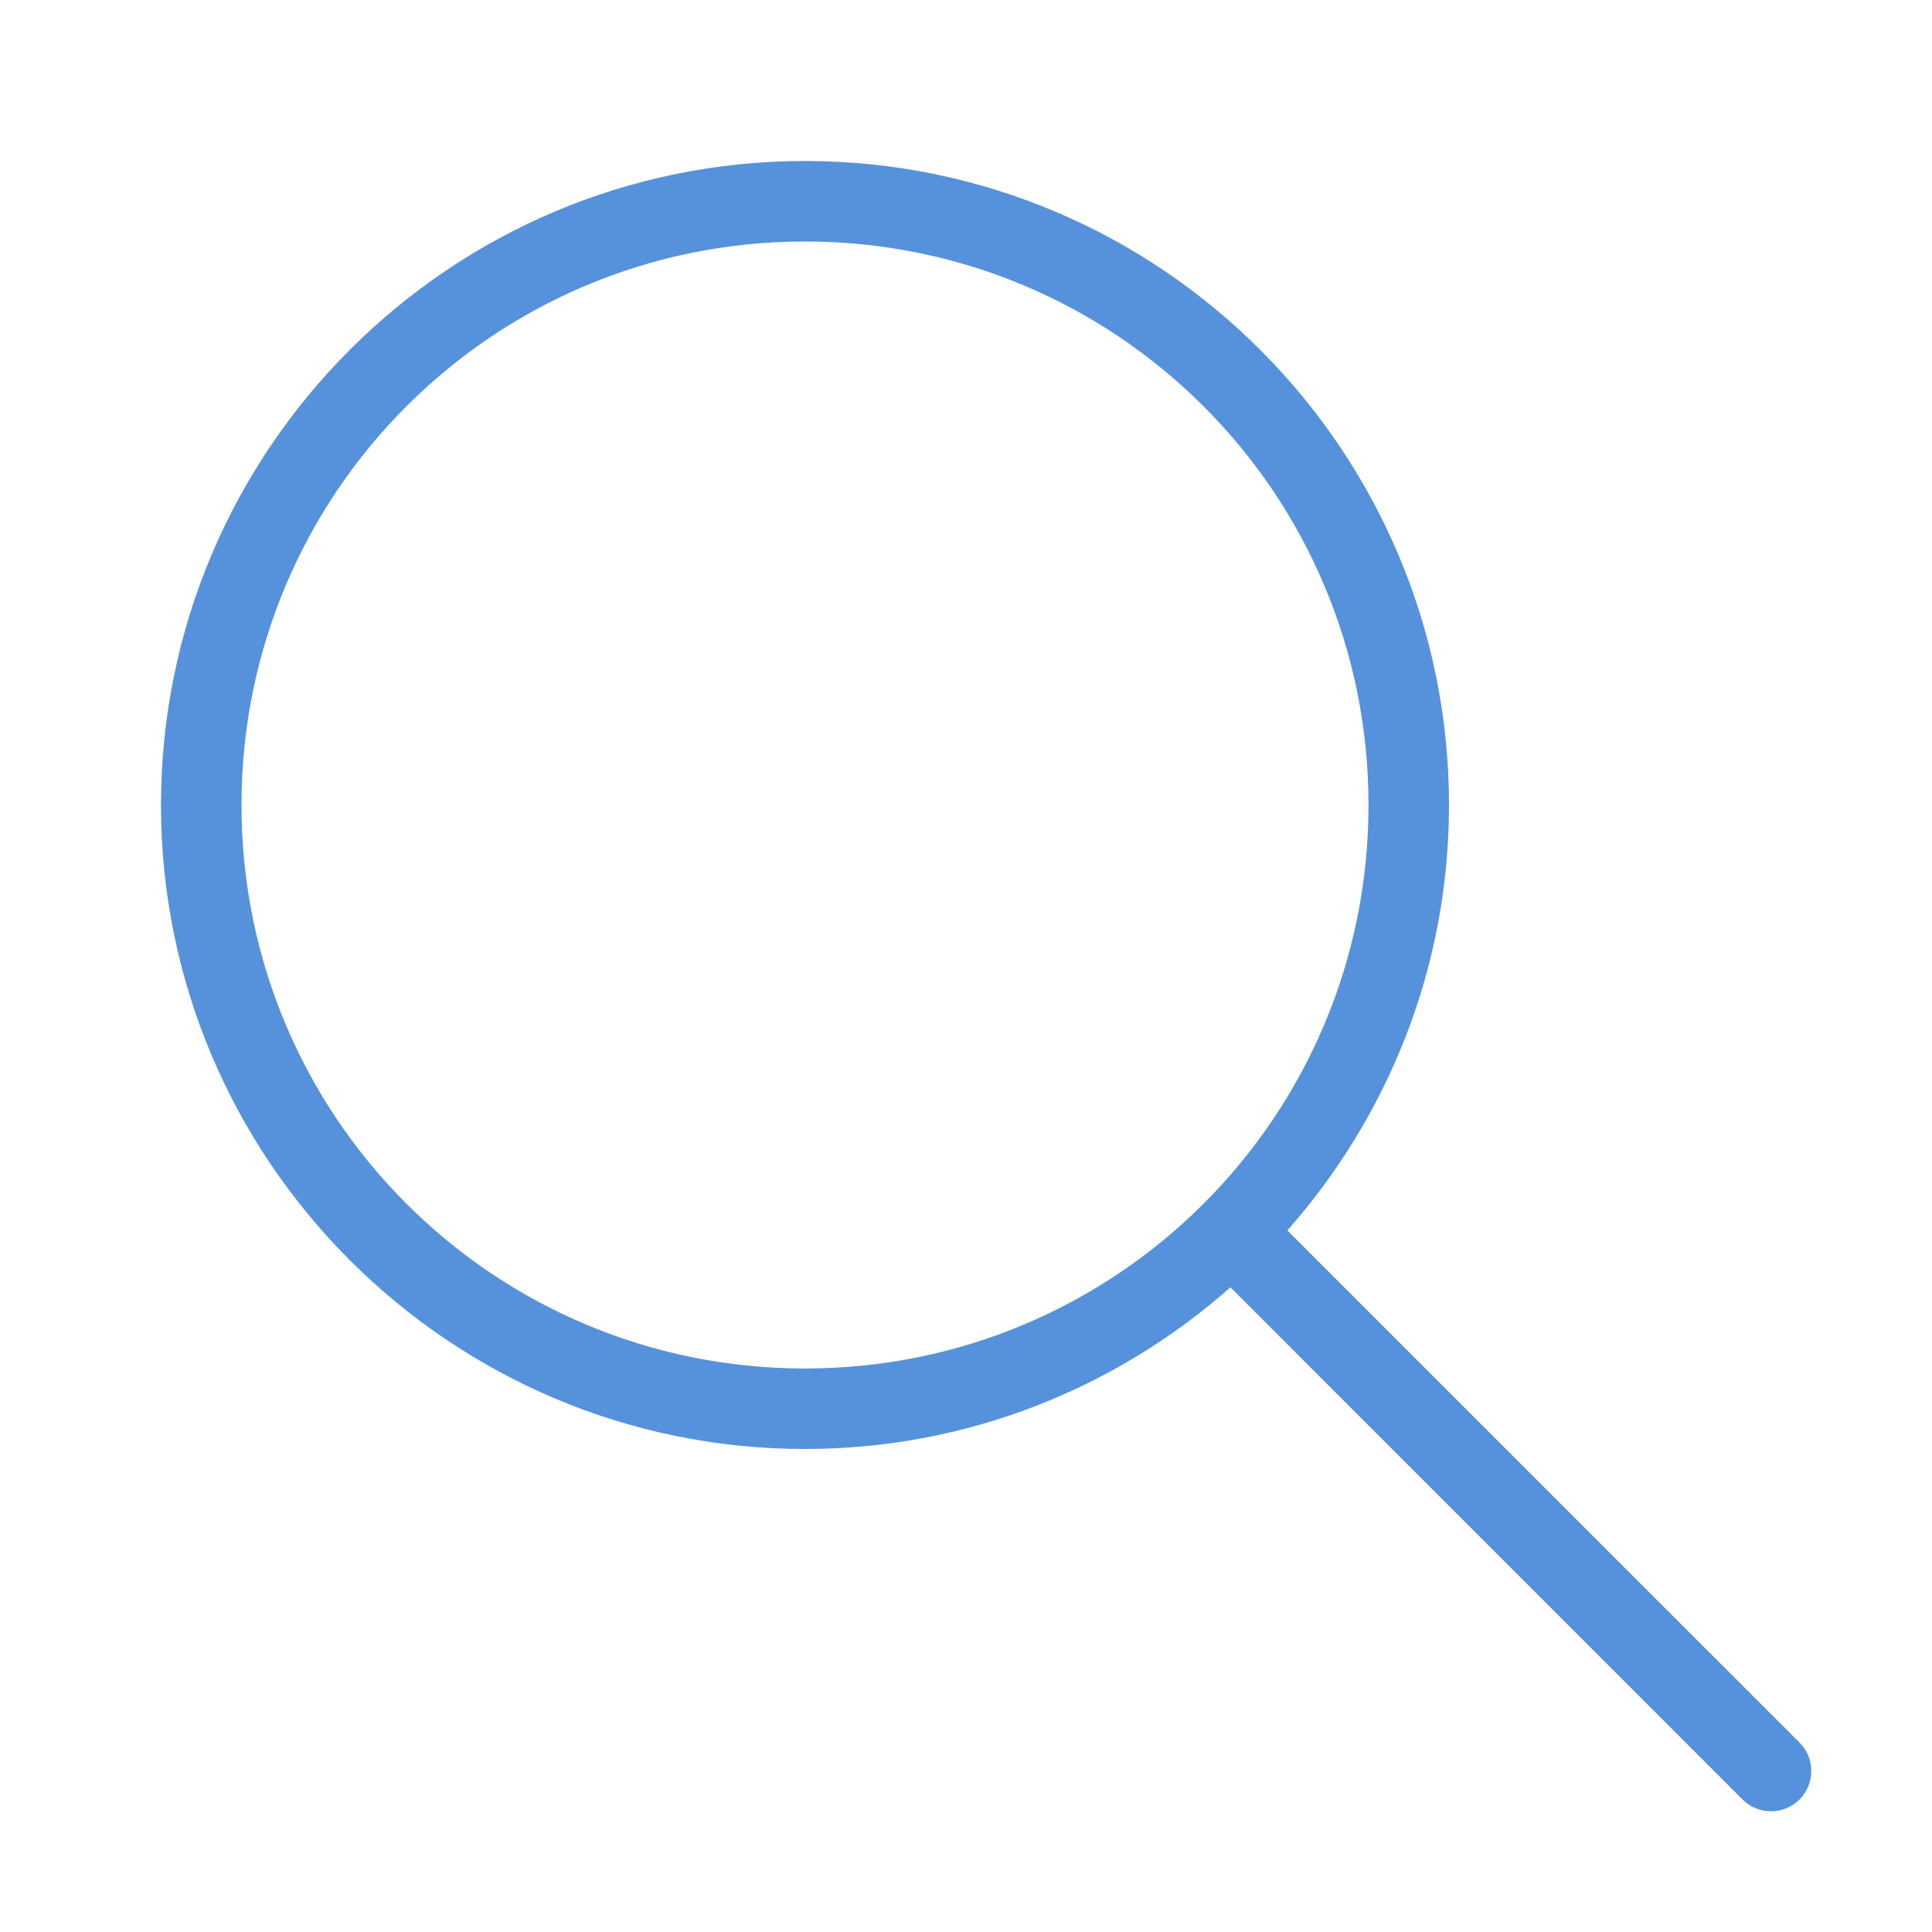
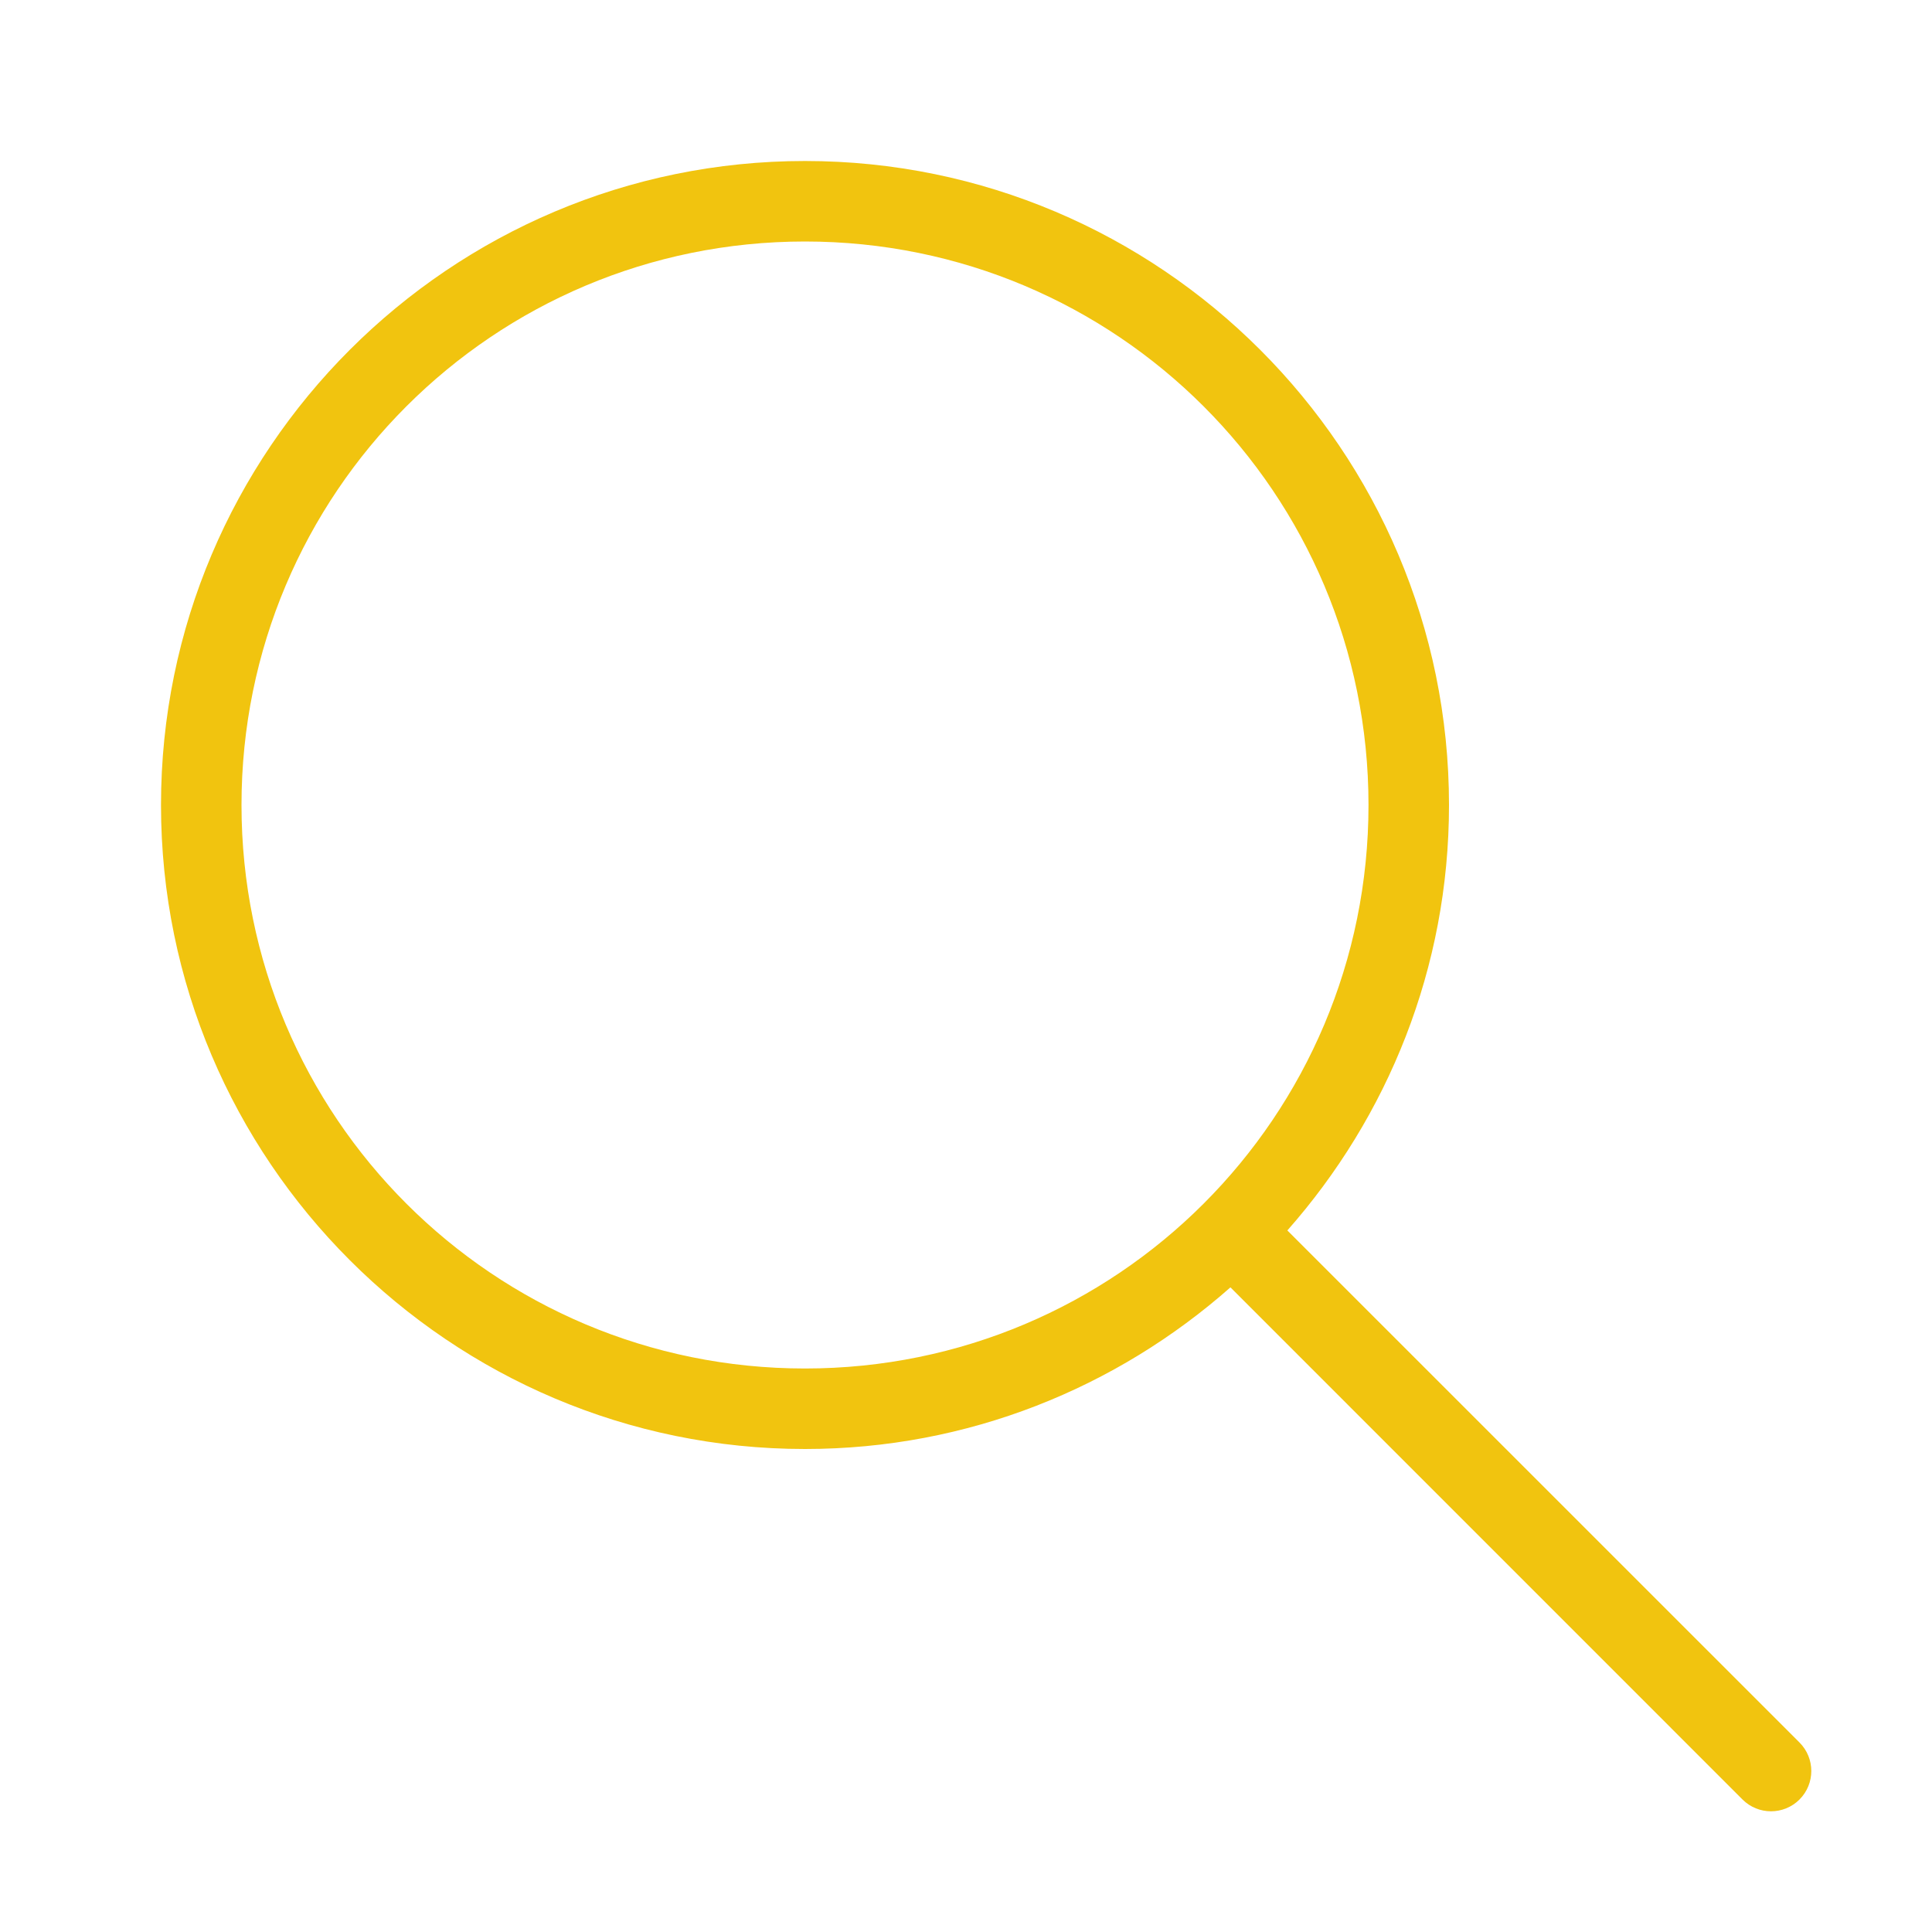
- <svg xmlns="http://www.w3.org/2000/svg" x="0px" y="0px" width="100" height="100" viewBox="0 0 24 24">
-   <path fill="#5692db" d="M 10 2 C 5.588 2 2 5.588 2 10 C 2 14.412 5.588 18 10 18 C 12.027 18 13.874 17.238 15.285 15.992 L 21.646 22.354 A 0.5 0.5 0 1 0 22.354 21.646 L 15.992 15.285 C 17.238 13.874 18 12.027 18 10 C 18 5.588 14.412 2 10 2 z M 10 3 C 13.872 3 17 6.128 17 10 C 17 13.872 13.872 17 10 17 C 6.128 17 3 13.872 3 10 C 3 6.128 6.128 3 10 3 z" />
+ <svg xmlns="http://www.w3.org/2000/svg" x="0px" y="0px" width="50" height="50" viewBox="0 0 24 24">
+   <path fill="#F1C40F" d="M 10 2 C 5.588 2 2 5.588 2 10 C 2 14.412 5.588 18 10 18 C 12.027 18 13.874 17.238 15.285 15.992 L 21.646 22.354 A 0.5 0.5 0 1 0 22.354 21.646 L 15.992 15.285 C 17.238 13.874 18 12.027 18 10 C 18 5.588 14.412 2 10 2 z M 10 3 C 13.872 3 17 6.128 17 10 C 17 13.872 13.872 17 10 17 C 6.128 17 3 13.872 3 10 C 3 6.128 6.128 3 10 3 z" />
</svg>
